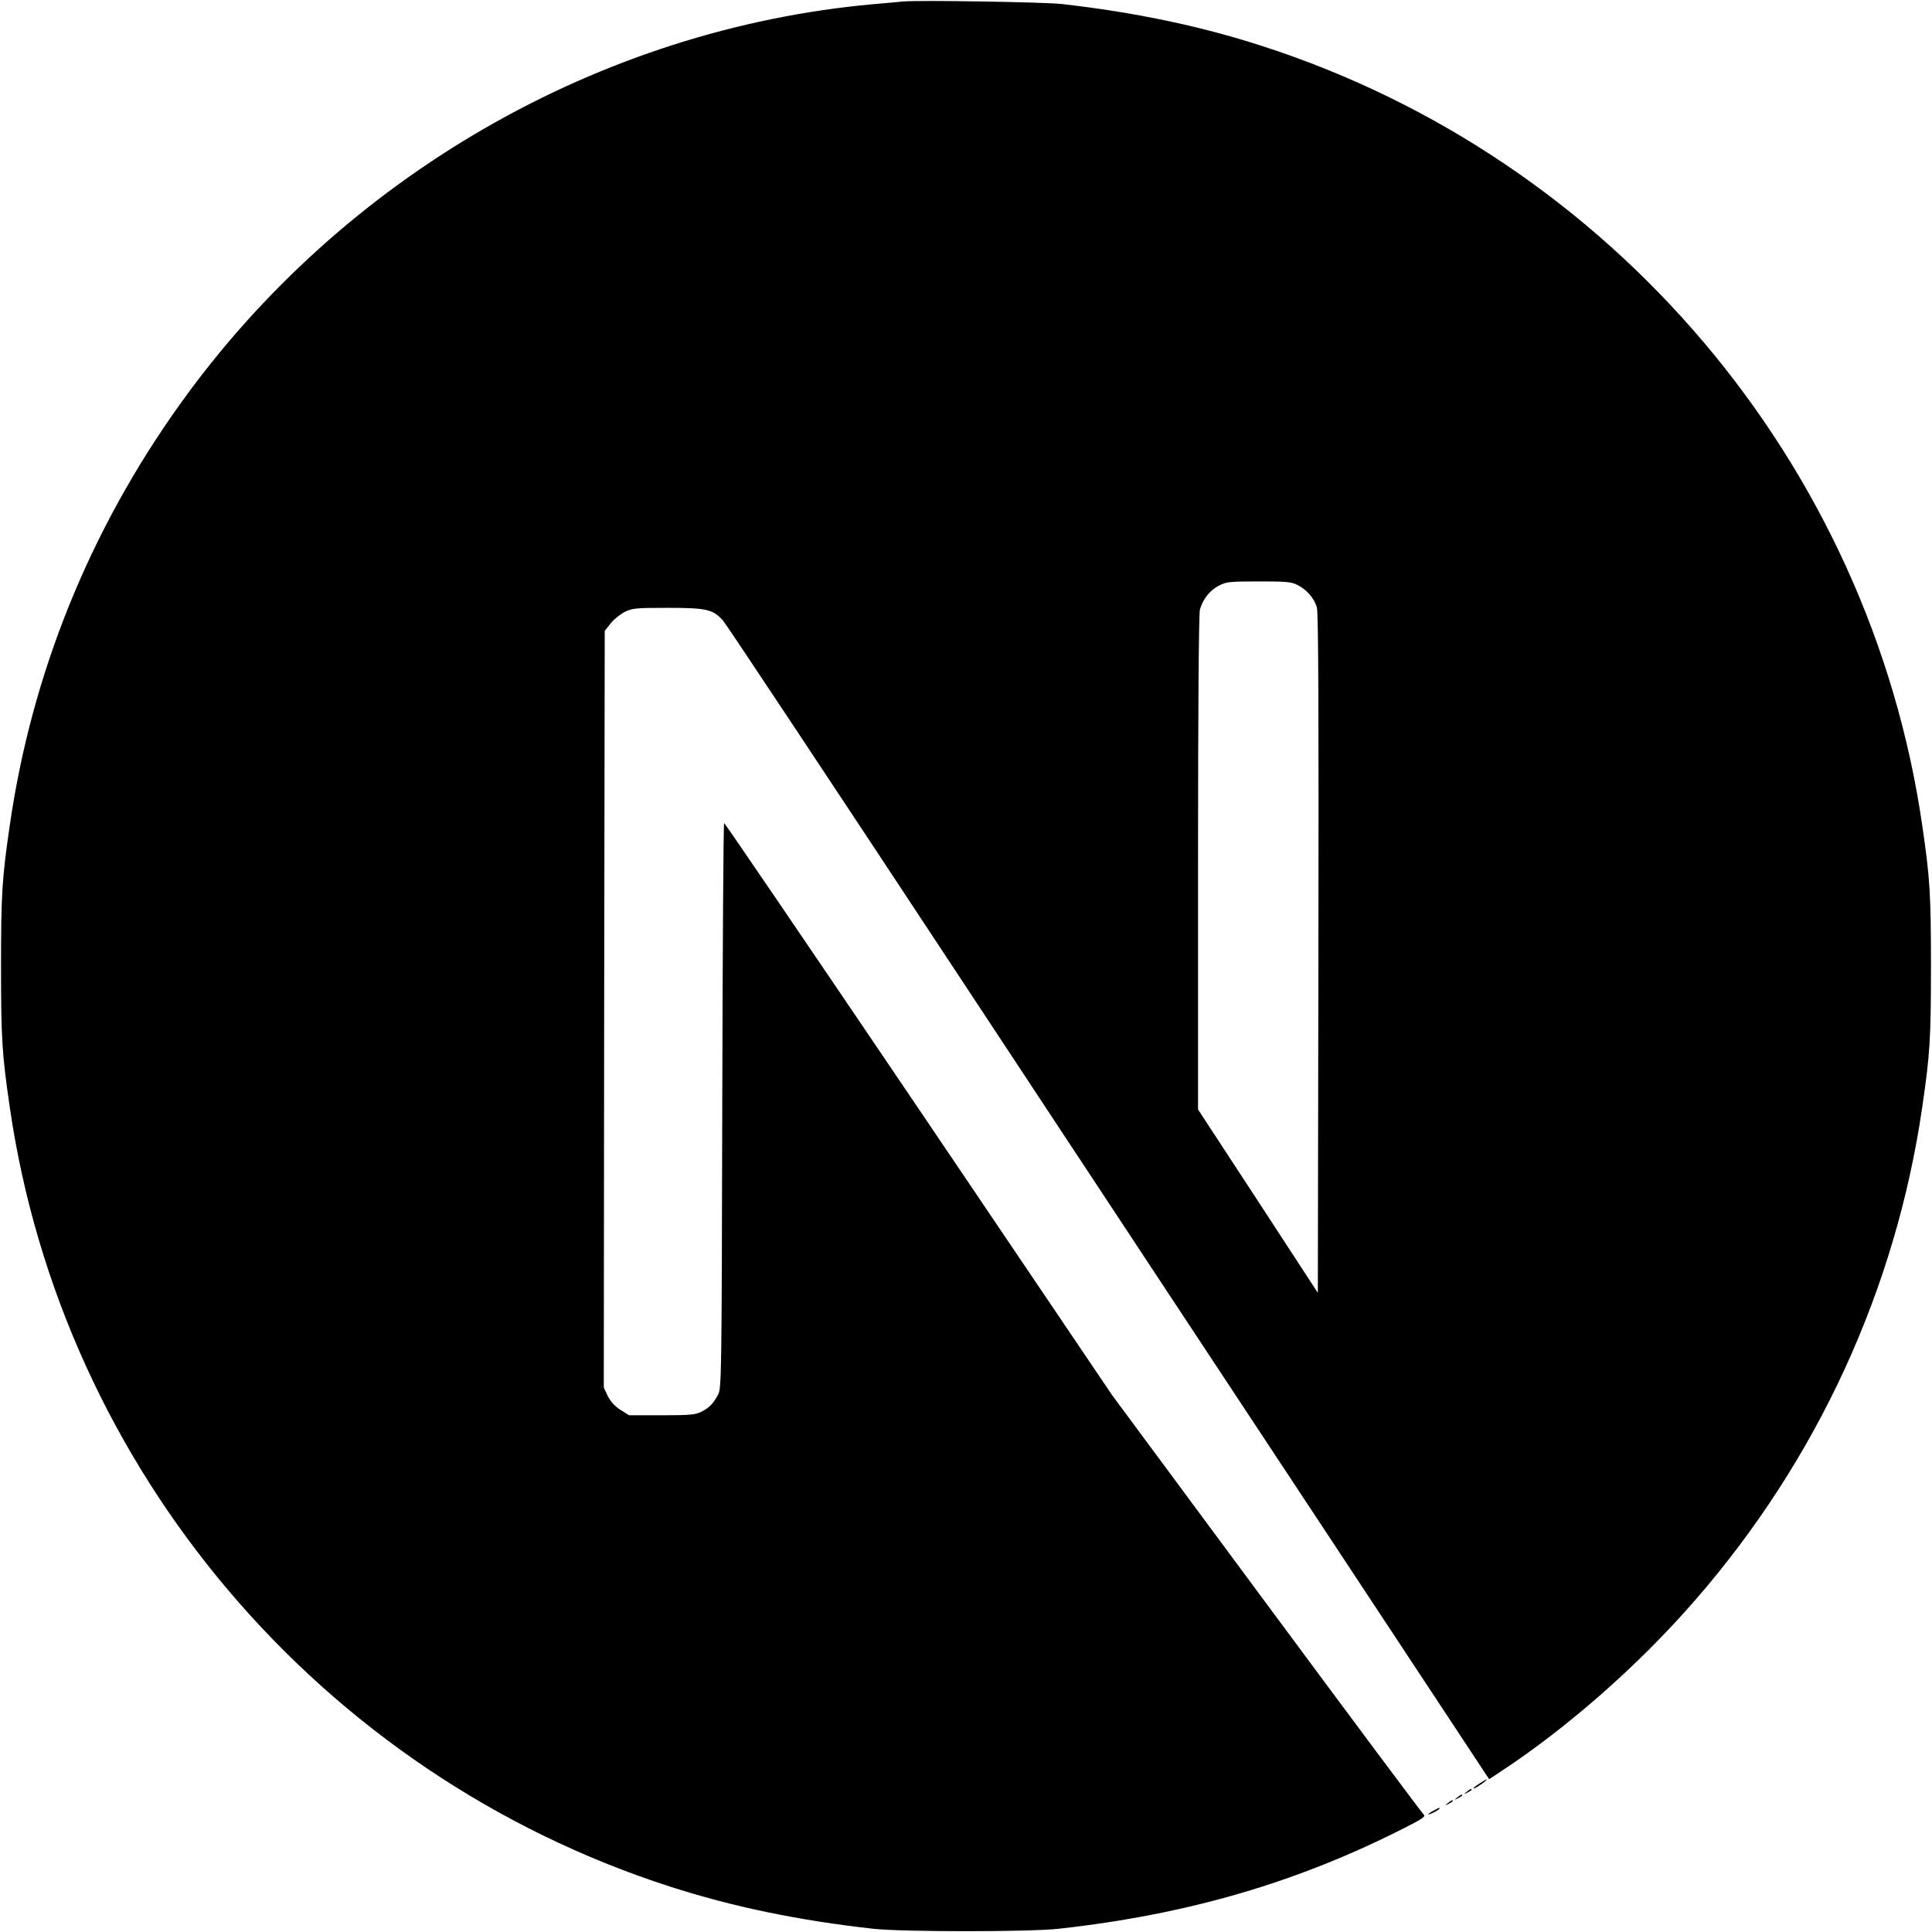
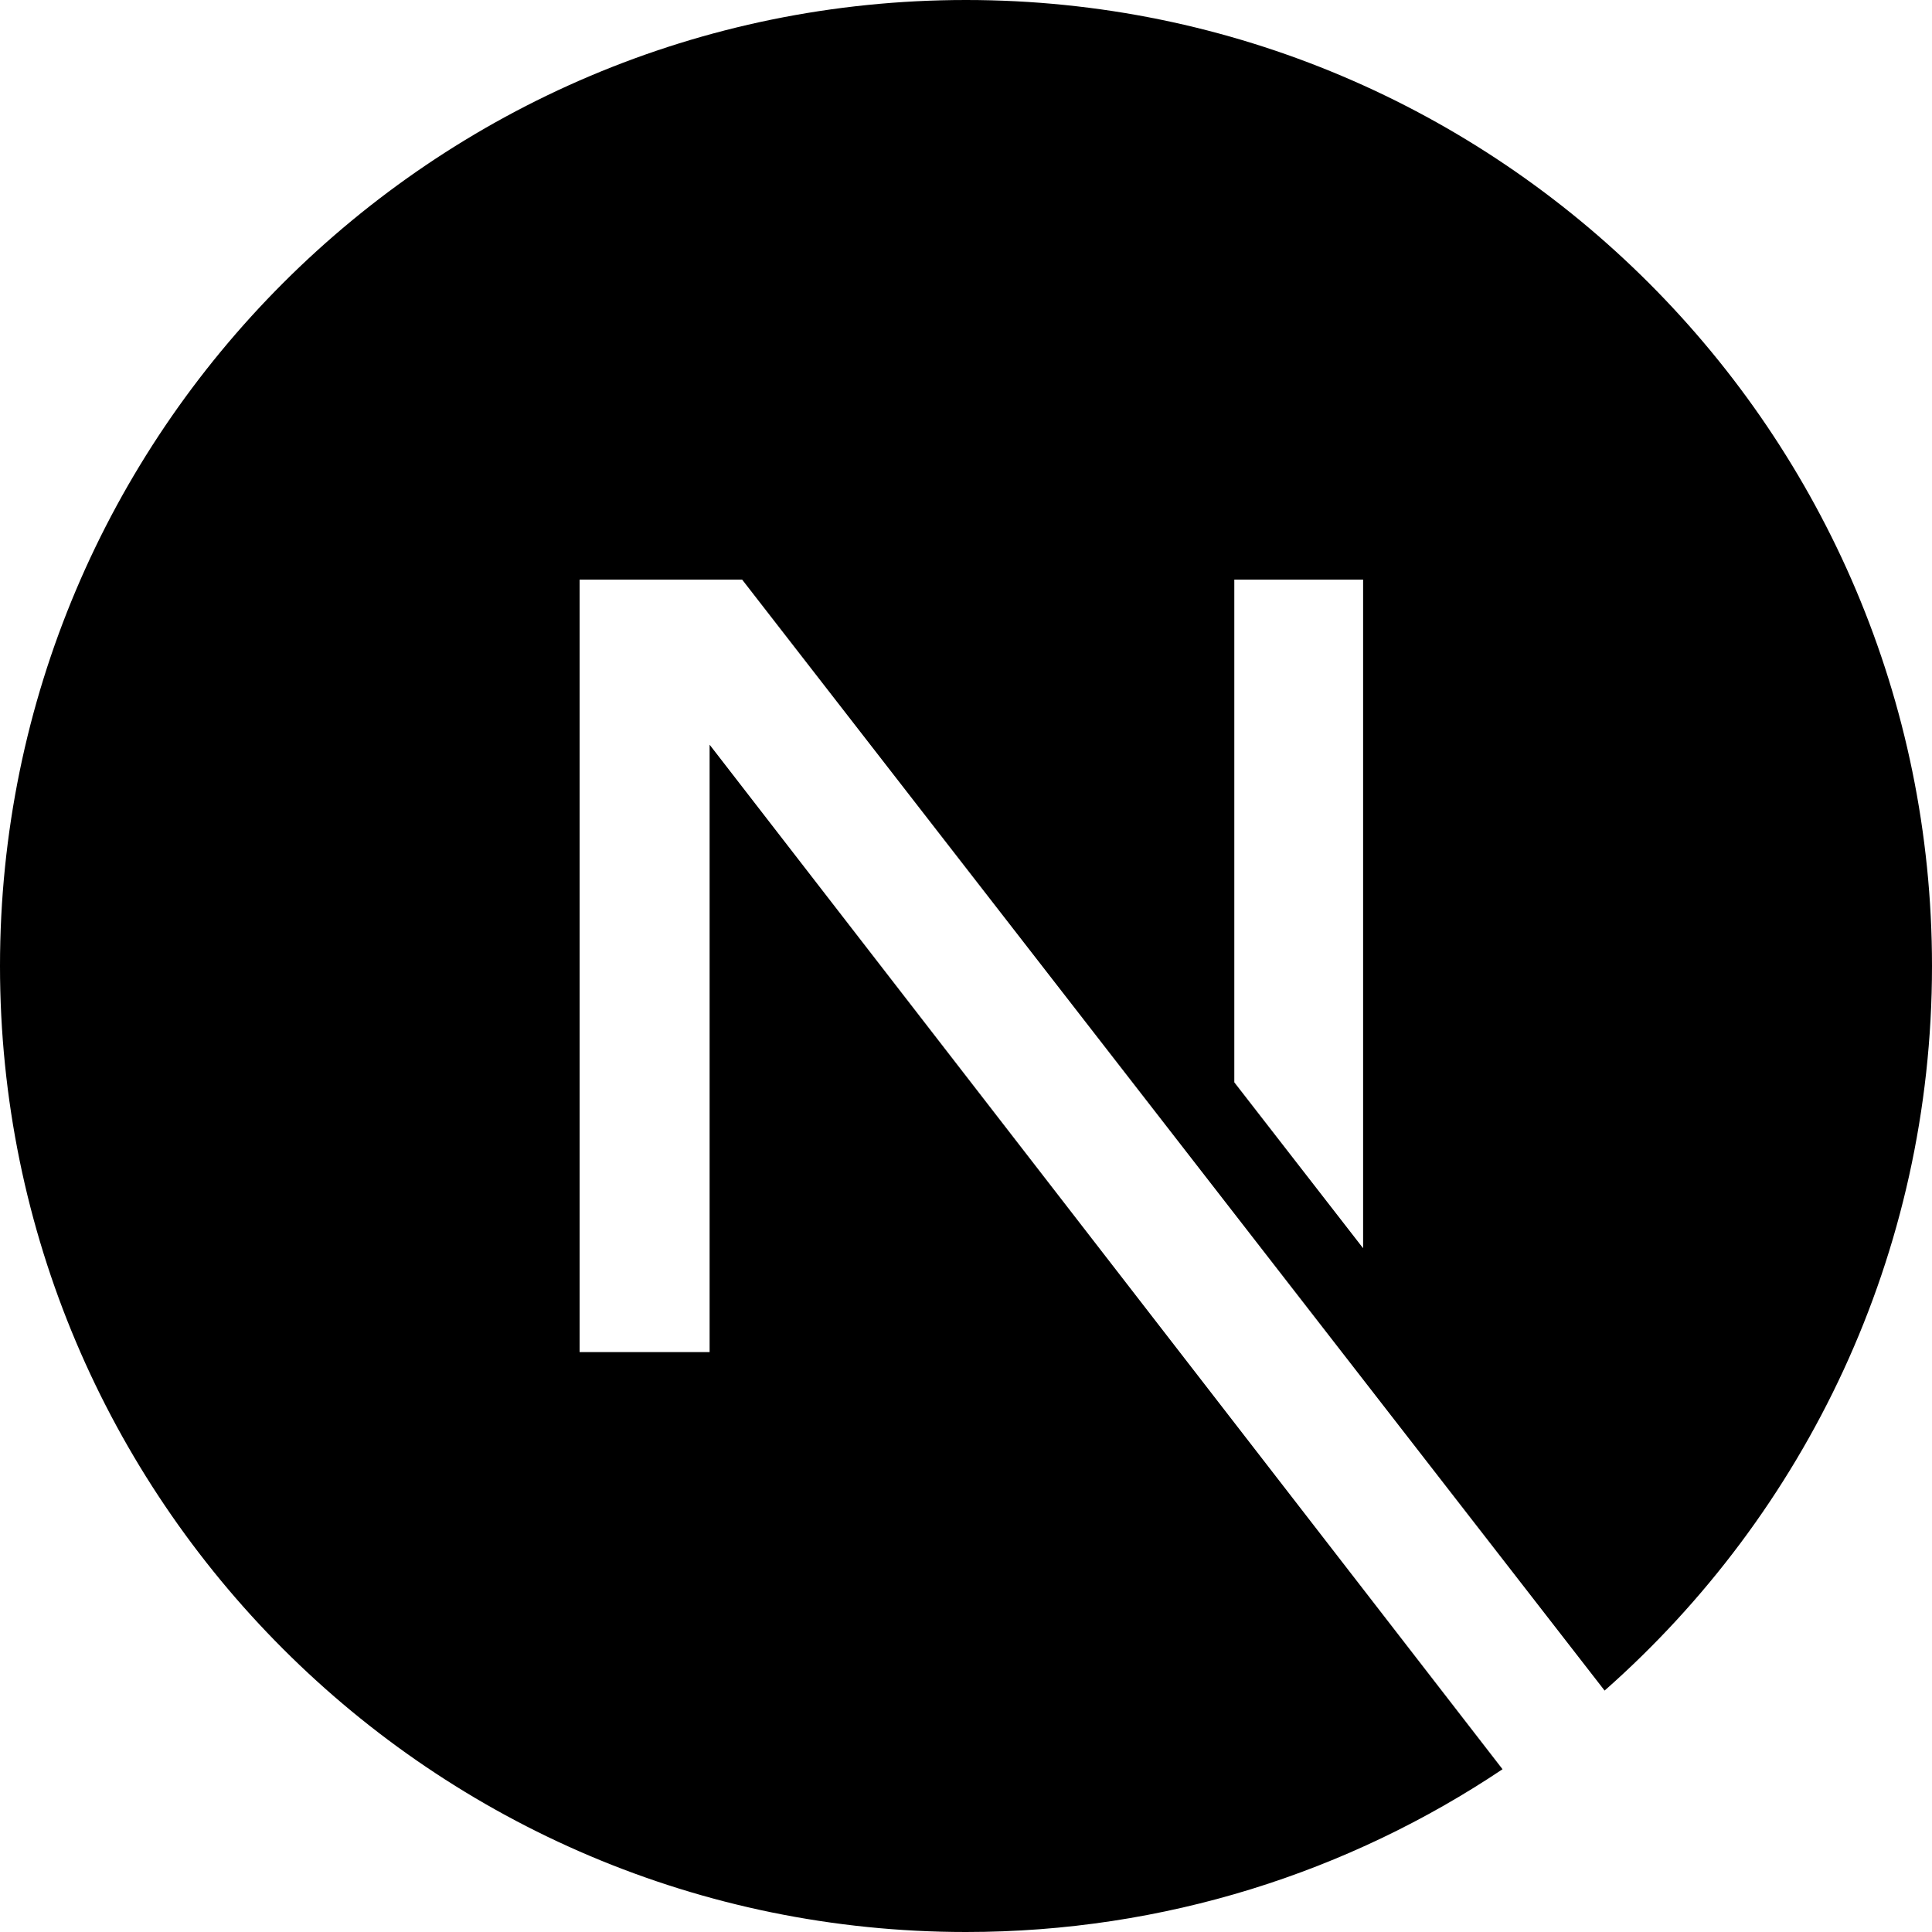
- <svg xmlns="http://www.w3.org/2000/svg" height="1024pt" viewBox=".5 -.2 1023 1024.1" width="1024pt">
-   <path d="m478.5.6c-2.2.2-9.2.9-15.5 1.4-145.3 13.1-281.4 91.5-367.6 212-48 67-78.7 143-90.3 223.5-4.1 28.1-4.6 36.4-4.6 74.5s.5 46.4 4.6 74.5c27.8 192.1 164.5 353.5 349.9 413.3 33.2 10.7 68.2 18 108 22.4 15.5 1.7 82.5 1.7 98 0 68.7-7.6 126.9-24.6 184.3-53.9 8.8-4.5 10.5-5.7 9.3-6.7-.8-.6-38.3-50.9-83.3-111.7l-81.8-110.5-102.5-151.7c-56.4-83.4-102.8-151.6-103.2-151.6-.4-.1-.8 67.3-1 149.6-.3 144.1-.4 149.9-2.2 153.3-2.6 4.9-4.6 6.9-8.8 9.1-3.2 1.6-6 1.9-21.1 1.9h-17.3l-4.6-2.9c-3-1.9-5.2-4.4-6.7-7.3l-2.1-4.5.2-200.5.3-200.6 3.1-3.9c1.6-2.1 5-4.8 7.4-6.1 4.1-2 5.7-2.2 23-2.2 20.4 0 23.8.8 29.1 6.6 1.5 1.6 57 85.2 123.4 185.9s157.2 238.2 201.8 305.7l81 122.7 4.1-2.7c36.3-23.6 74.7-57.2 105.1-92.2 64.7-74.3 106.4-164.9 120.4-261.5 4.1-28.1 4.6-36.4 4.6-74.5s-.5-46.4-4.6-74.5c-27.8-192.1-164.5-353.5-349.9-413.3-32.7-10.6-67.5-17.9-106.5-22.3-9.6-1-75.7-2.1-84-1.3zm209.4 309.4c4.8 2.4 8.7 7 10.1 11.8.8 2.6 1 58.2.8 183.5l-.3 179.8-31.7-48.6-31.8-48.6v-130.7c0-84.5.4-132 1-134.3 1.6-5.6 5.1-10 9.9-12.6 4.1-2.1 5.6-2.3 21.3-2.3 14.8 0 17.4.2 20.7 2z" />
-   <path d="m784.3 945.1c-3.5 2.2-4.6 3.7-1.5 2 2.2-1.3 5.8-4 5.2-4.1-.3 0-2 1-3.7 2.1zm-6.9 4.5c-1.8 1.4-1.8 1.5.4.4 1.2-.6 2.2-1.3 2.2-1.5 0-.8-.5-.6-2.6 1.1zm-5 3c-1.8 1.4-1.8 1.5.4.4 1.2-.6 2.2-1.3 2.2-1.5 0-.8-.5-.6-2.6 1.1zm-5 3c-1.8 1.4-1.8 1.5.4.4 1.2-.6 2.2-1.3 2.2-1.5 0-.8-.5-.6-2.6 1.1zm-7.6 4c-3.8 2-3.6 2.8.2.9 1.7-.9 3-1.8 3-2 0-.7-.1-.6-3.2 1.1z" />
+ <svg xmlns="http://www.w3.org/2000/svg" role="img" viewBox="0 0 24 24">
+   <path d="M18.665 21.978C16.758 23.255 14.465 24 12 24 5.377 24 0 18.623 0 12S5.377 0 12 0s12 5.377 12 12c0 3.583-1.574 6.801-4.067 9.001L9.219 7.2H7.2v9.596h1.615V9.251l9.85 12.727Zm-3.332-8.533 1.6 2.061V7.2h-1.6v6.245Z" />
</svg>
